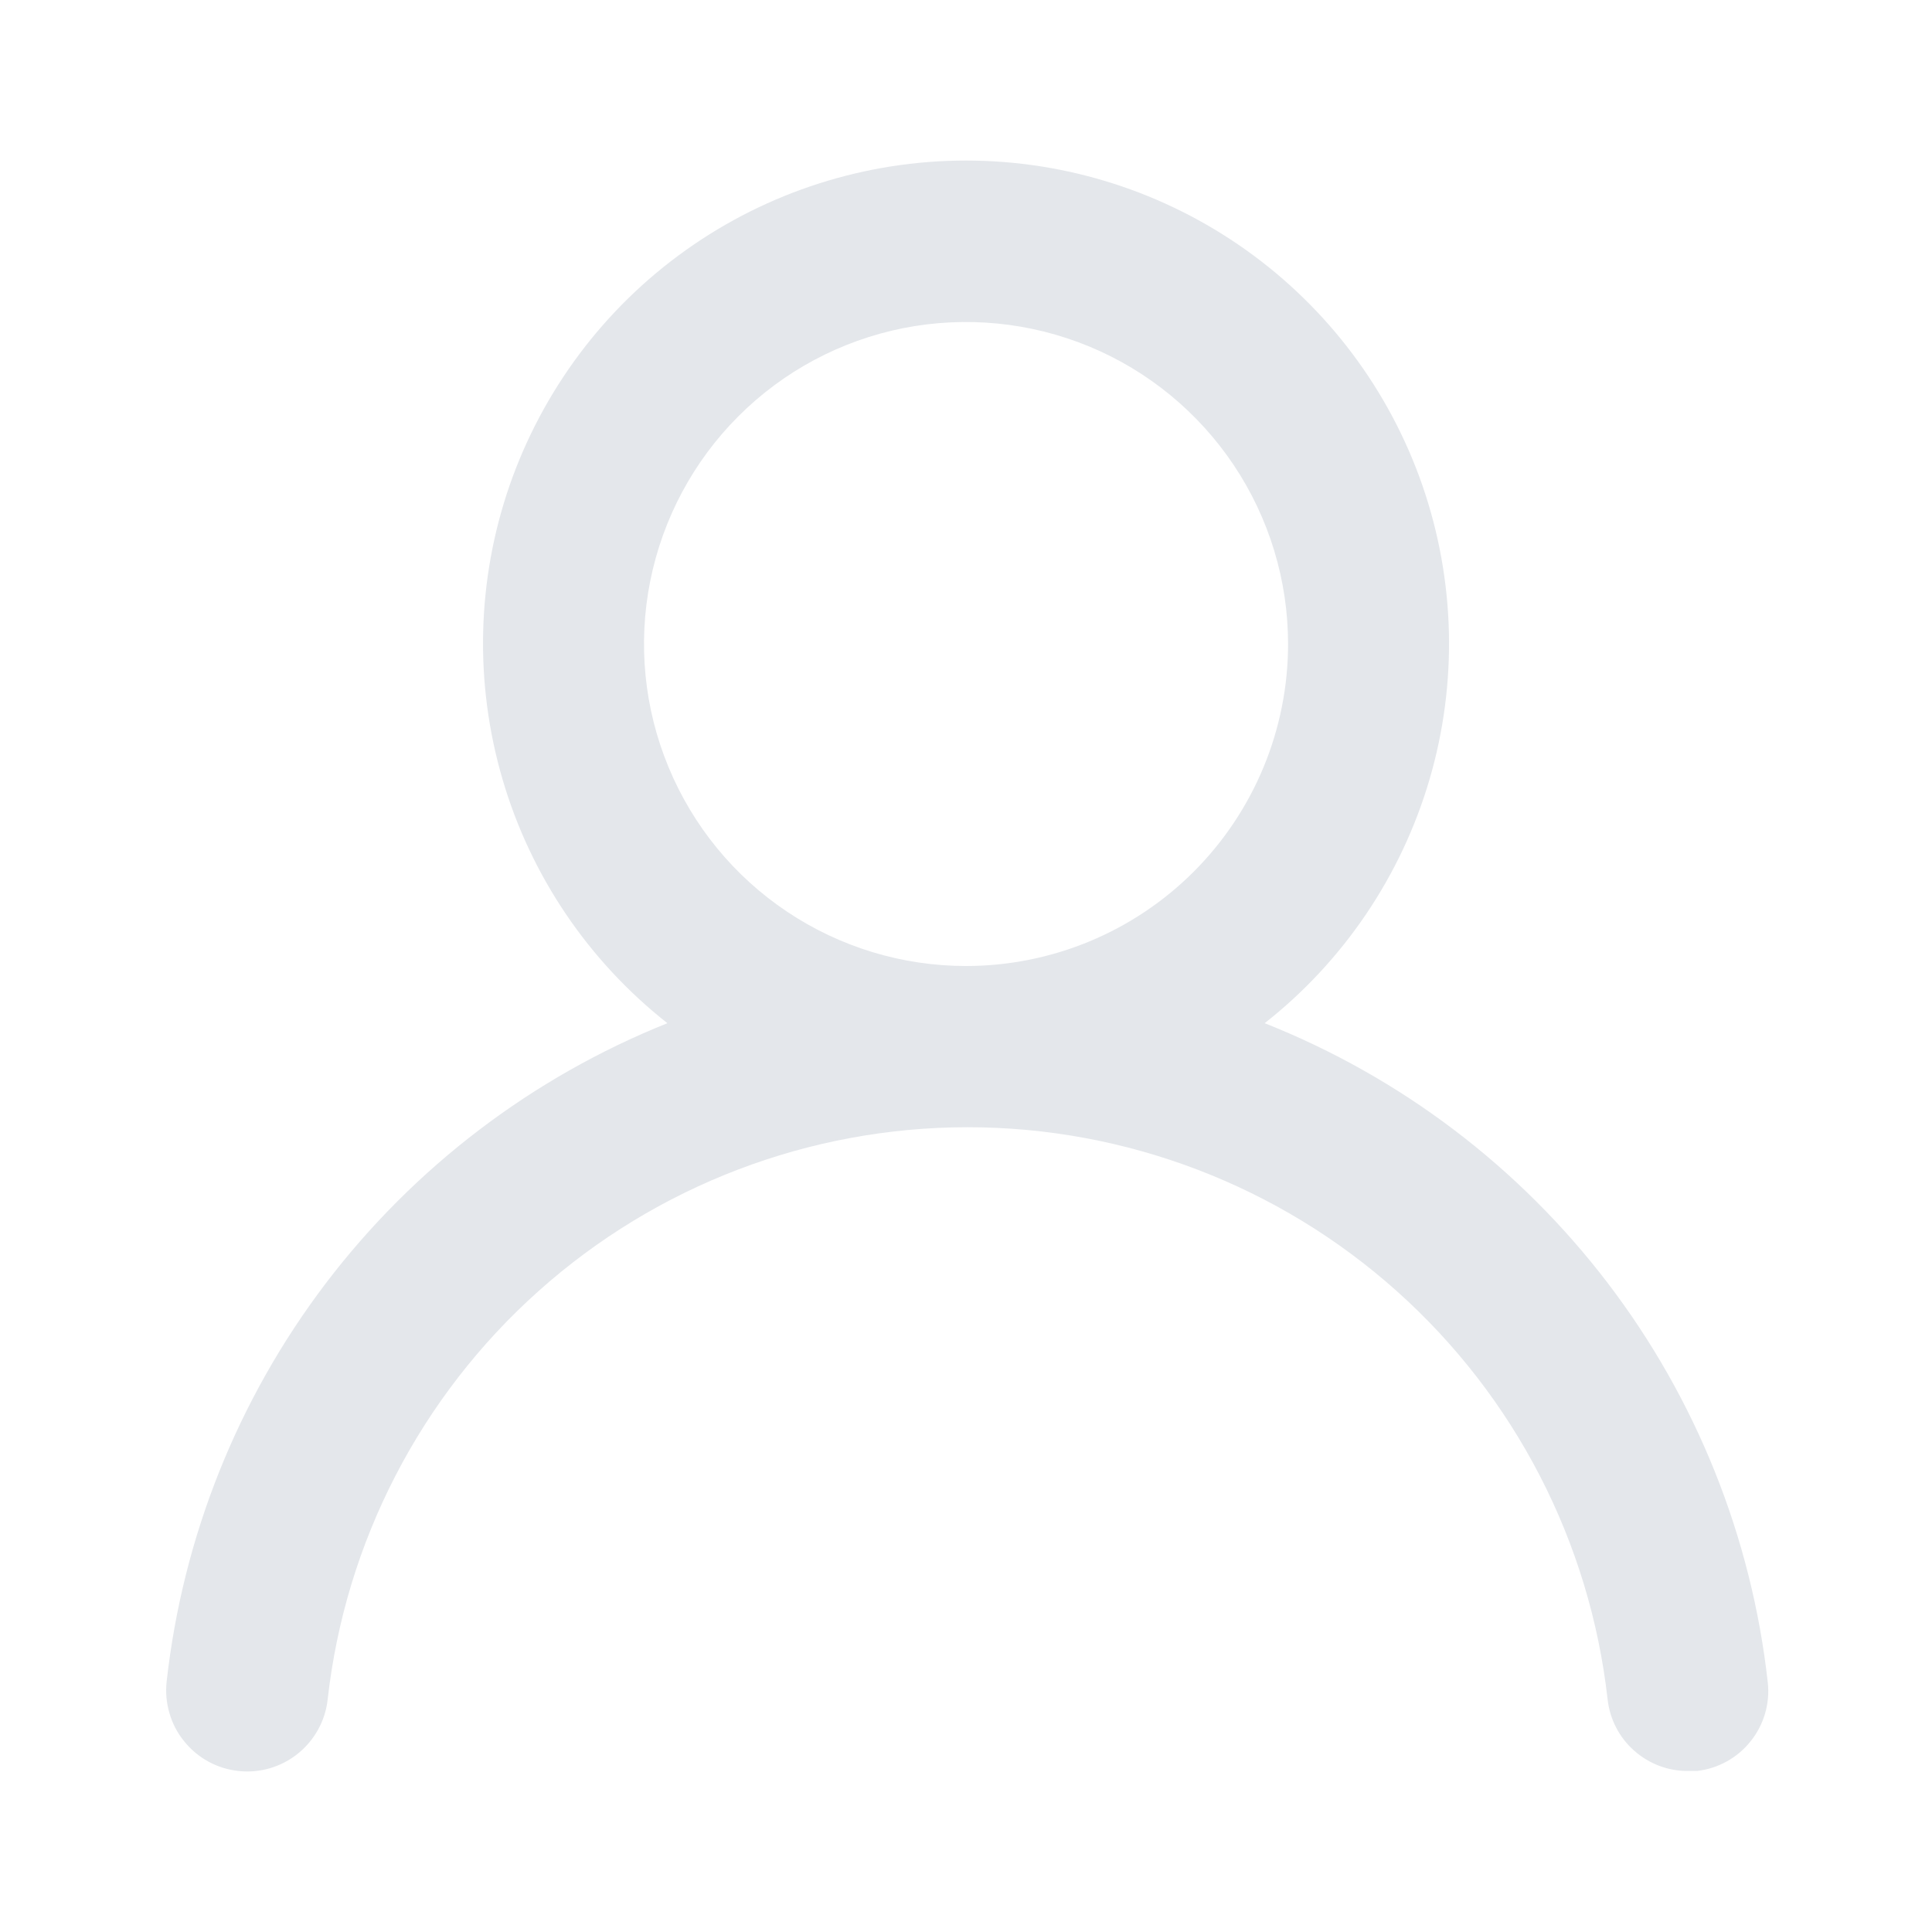
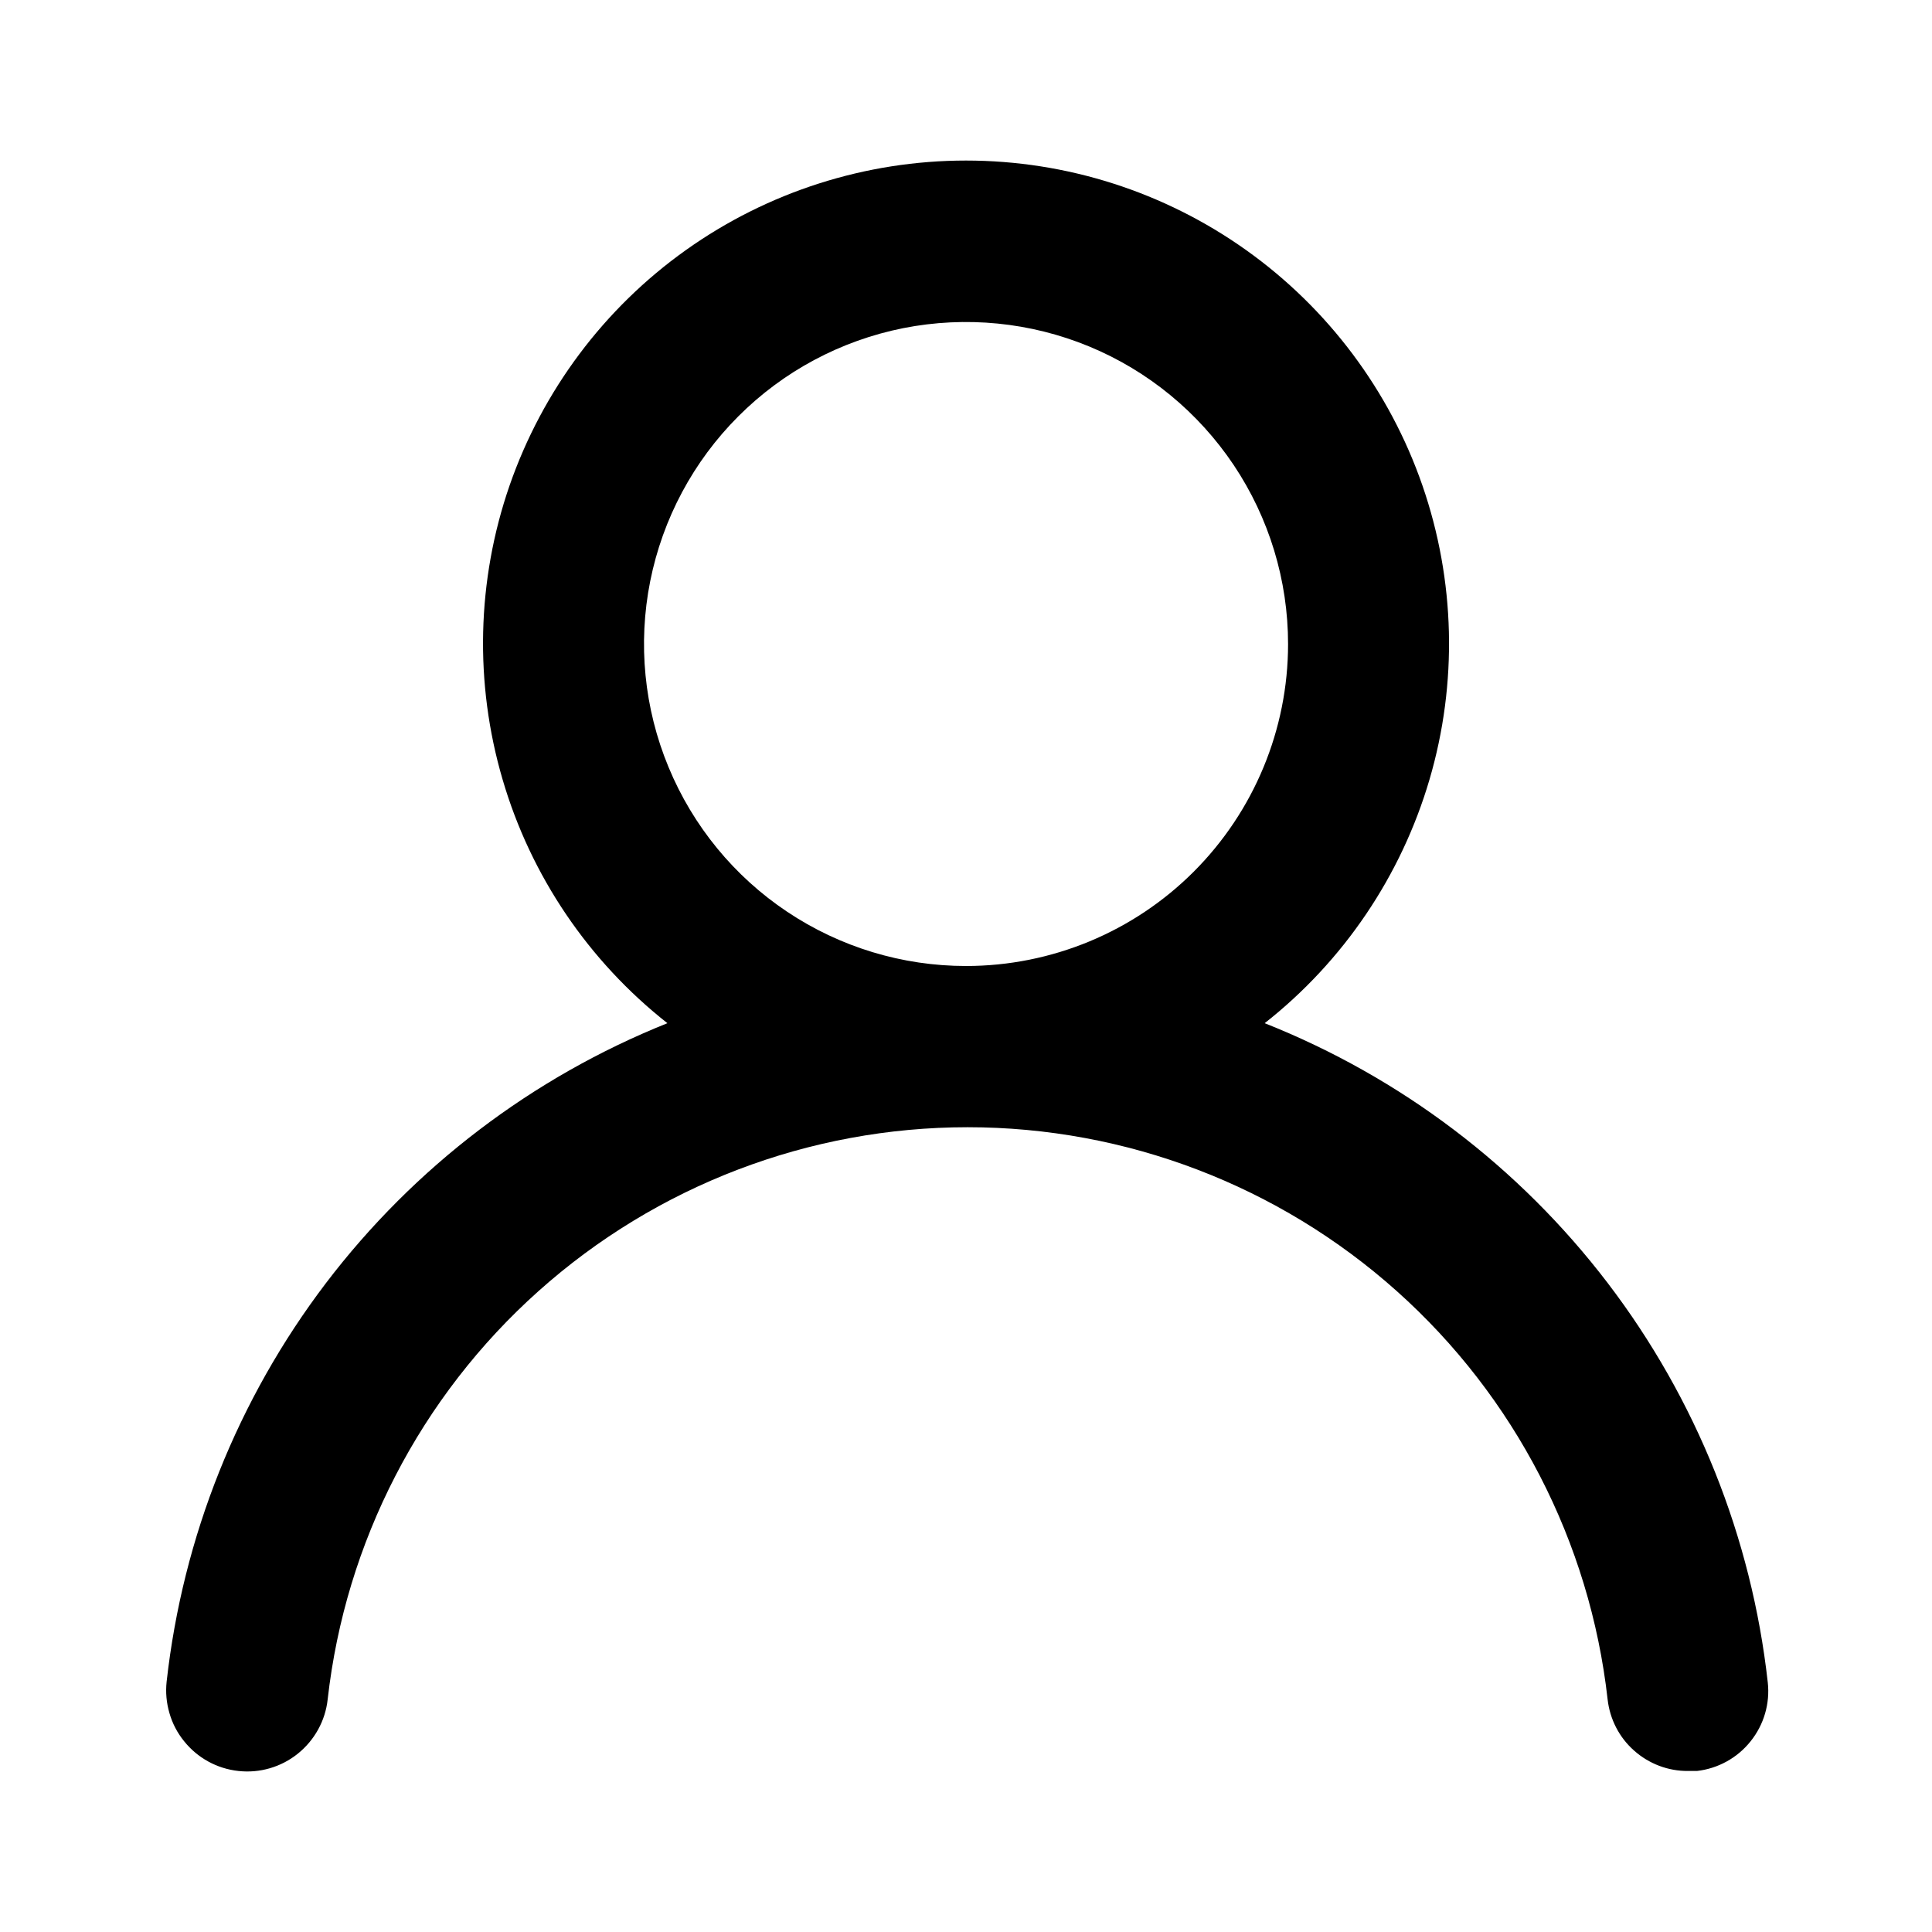
<svg xmlns="http://www.w3.org/2000/svg" width="20" height="20" viewBox="0 0 20 20" fill="none">
-   <path d="M13.092 10.592C13.909 9.949 14.505 9.067 14.798 8.07C15.091 7.072 15.065 6.009 14.725 5.026C14.385 4.044 13.747 3.192 12.9 2.589C12.053 1.986 11.04 1.662 10 1.662C8.961 1.662 7.947 1.986 7.1 2.589C6.253 3.192 5.616 4.044 5.275 5.026C4.935 6.009 4.91 7.072 5.203 8.07C5.495 9.067 6.092 9.949 6.909 10.592C5.509 11.153 4.287 12.083 3.374 13.283C2.461 14.484 1.892 15.909 1.725 17.408C1.713 17.518 1.723 17.628 1.754 17.734C1.784 17.84 1.836 17.939 1.905 18.024C2.044 18.198 2.246 18.309 2.467 18.333C2.688 18.358 2.91 18.293 3.083 18.154C3.256 18.015 3.368 17.813 3.392 17.592C3.575 15.963 4.352 14.458 5.574 13.366C6.796 12.273 8.378 11.669 10.017 11.669C11.656 11.669 13.238 12.273 14.46 13.366C15.682 14.458 16.459 15.963 16.642 17.592C16.665 17.797 16.762 17.986 16.916 18.122C17.07 18.259 17.269 18.335 17.475 18.333H17.567C17.785 18.308 17.985 18.198 18.122 18.026C18.26 17.854 18.324 17.635 18.3 17.417C18.133 15.914 17.56 14.484 16.643 13.282C15.725 12.079 14.498 11.15 13.092 10.592ZM10 10C9.341 10 8.697 9.805 8.148 9.438C7.6 9.072 7.173 8.551 6.921 7.942C6.668 7.333 6.602 6.663 6.731 6.016C6.86 5.37 7.177 4.776 7.643 4.31C8.109 3.843 8.703 3.526 9.35 3.397C9.997 3.269 10.667 3.335 11.276 3.587C11.885 3.839 12.405 4.267 12.772 4.815C13.138 5.363 13.334 6.007 13.334 6.667C13.334 7.551 12.982 8.399 12.357 9.024C11.732 9.649 10.884 10 10 10Z" fill="#E4E7EB" />
+   <path d="M13.092 10.592C13.909 9.949 14.505 9.067 14.798 8.07C15.091 7.072 15.065 6.009 14.725 5.026C14.385 4.044 13.747 3.192 12.9 2.589C12.053 1.986 11.04 1.662 10 1.662C8.961 1.662 7.947 1.986 7.1 2.589C6.253 3.192 5.616 4.044 5.275 5.026C4.935 6.009 4.91 7.072 5.203 8.07C5.495 9.067 6.092 9.949 6.909 10.592C5.509 11.153 4.287 12.083 3.374 13.283C2.461 14.484 1.892 15.909 1.725 17.408C1.713 17.518 1.723 17.628 1.754 17.734C1.784 17.84 1.836 17.939 1.905 18.024C2.044 18.198 2.246 18.309 2.467 18.333C2.688 18.358 2.91 18.293 3.083 18.154C3.256 18.015 3.368 17.813 3.392 17.592C3.575 15.963 4.352 14.458 5.574 13.366C6.796 12.273 8.378 11.669 10.017 11.669C11.656 11.669 13.238 12.273 14.46 13.366C15.682 14.458 16.459 15.963 16.642 17.592C16.665 17.797 16.762 17.986 16.916 18.122C17.07 18.259 17.269 18.335 17.475 18.333H17.567C17.785 18.308 17.985 18.198 18.122 18.026C18.26 17.854 18.324 17.635 18.3 17.417C18.133 15.914 17.56 14.484 16.643 13.282C15.725 12.079 14.498 11.15 13.092 10.592ZM10 10C9.341 10 8.697 9.805 8.148 9.438C7.6 9.072 7.173 8.551 6.921 7.942C6.668 7.333 6.602 6.663 6.731 6.016C6.86 5.37 7.177 4.776 7.643 4.31C8.109 3.843 8.703 3.526 9.35 3.397C9.997 3.269 10.667 3.335 11.276 3.587C11.885 3.839 12.405 4.267 12.772 4.815C13.138 5.363 13.334 6.007 13.334 6.667C13.334 7.551 12.982 8.399 12.357 9.024C11.732 9.649 10.884 10 10 10Z" fill="currentColor" />
</svg>
